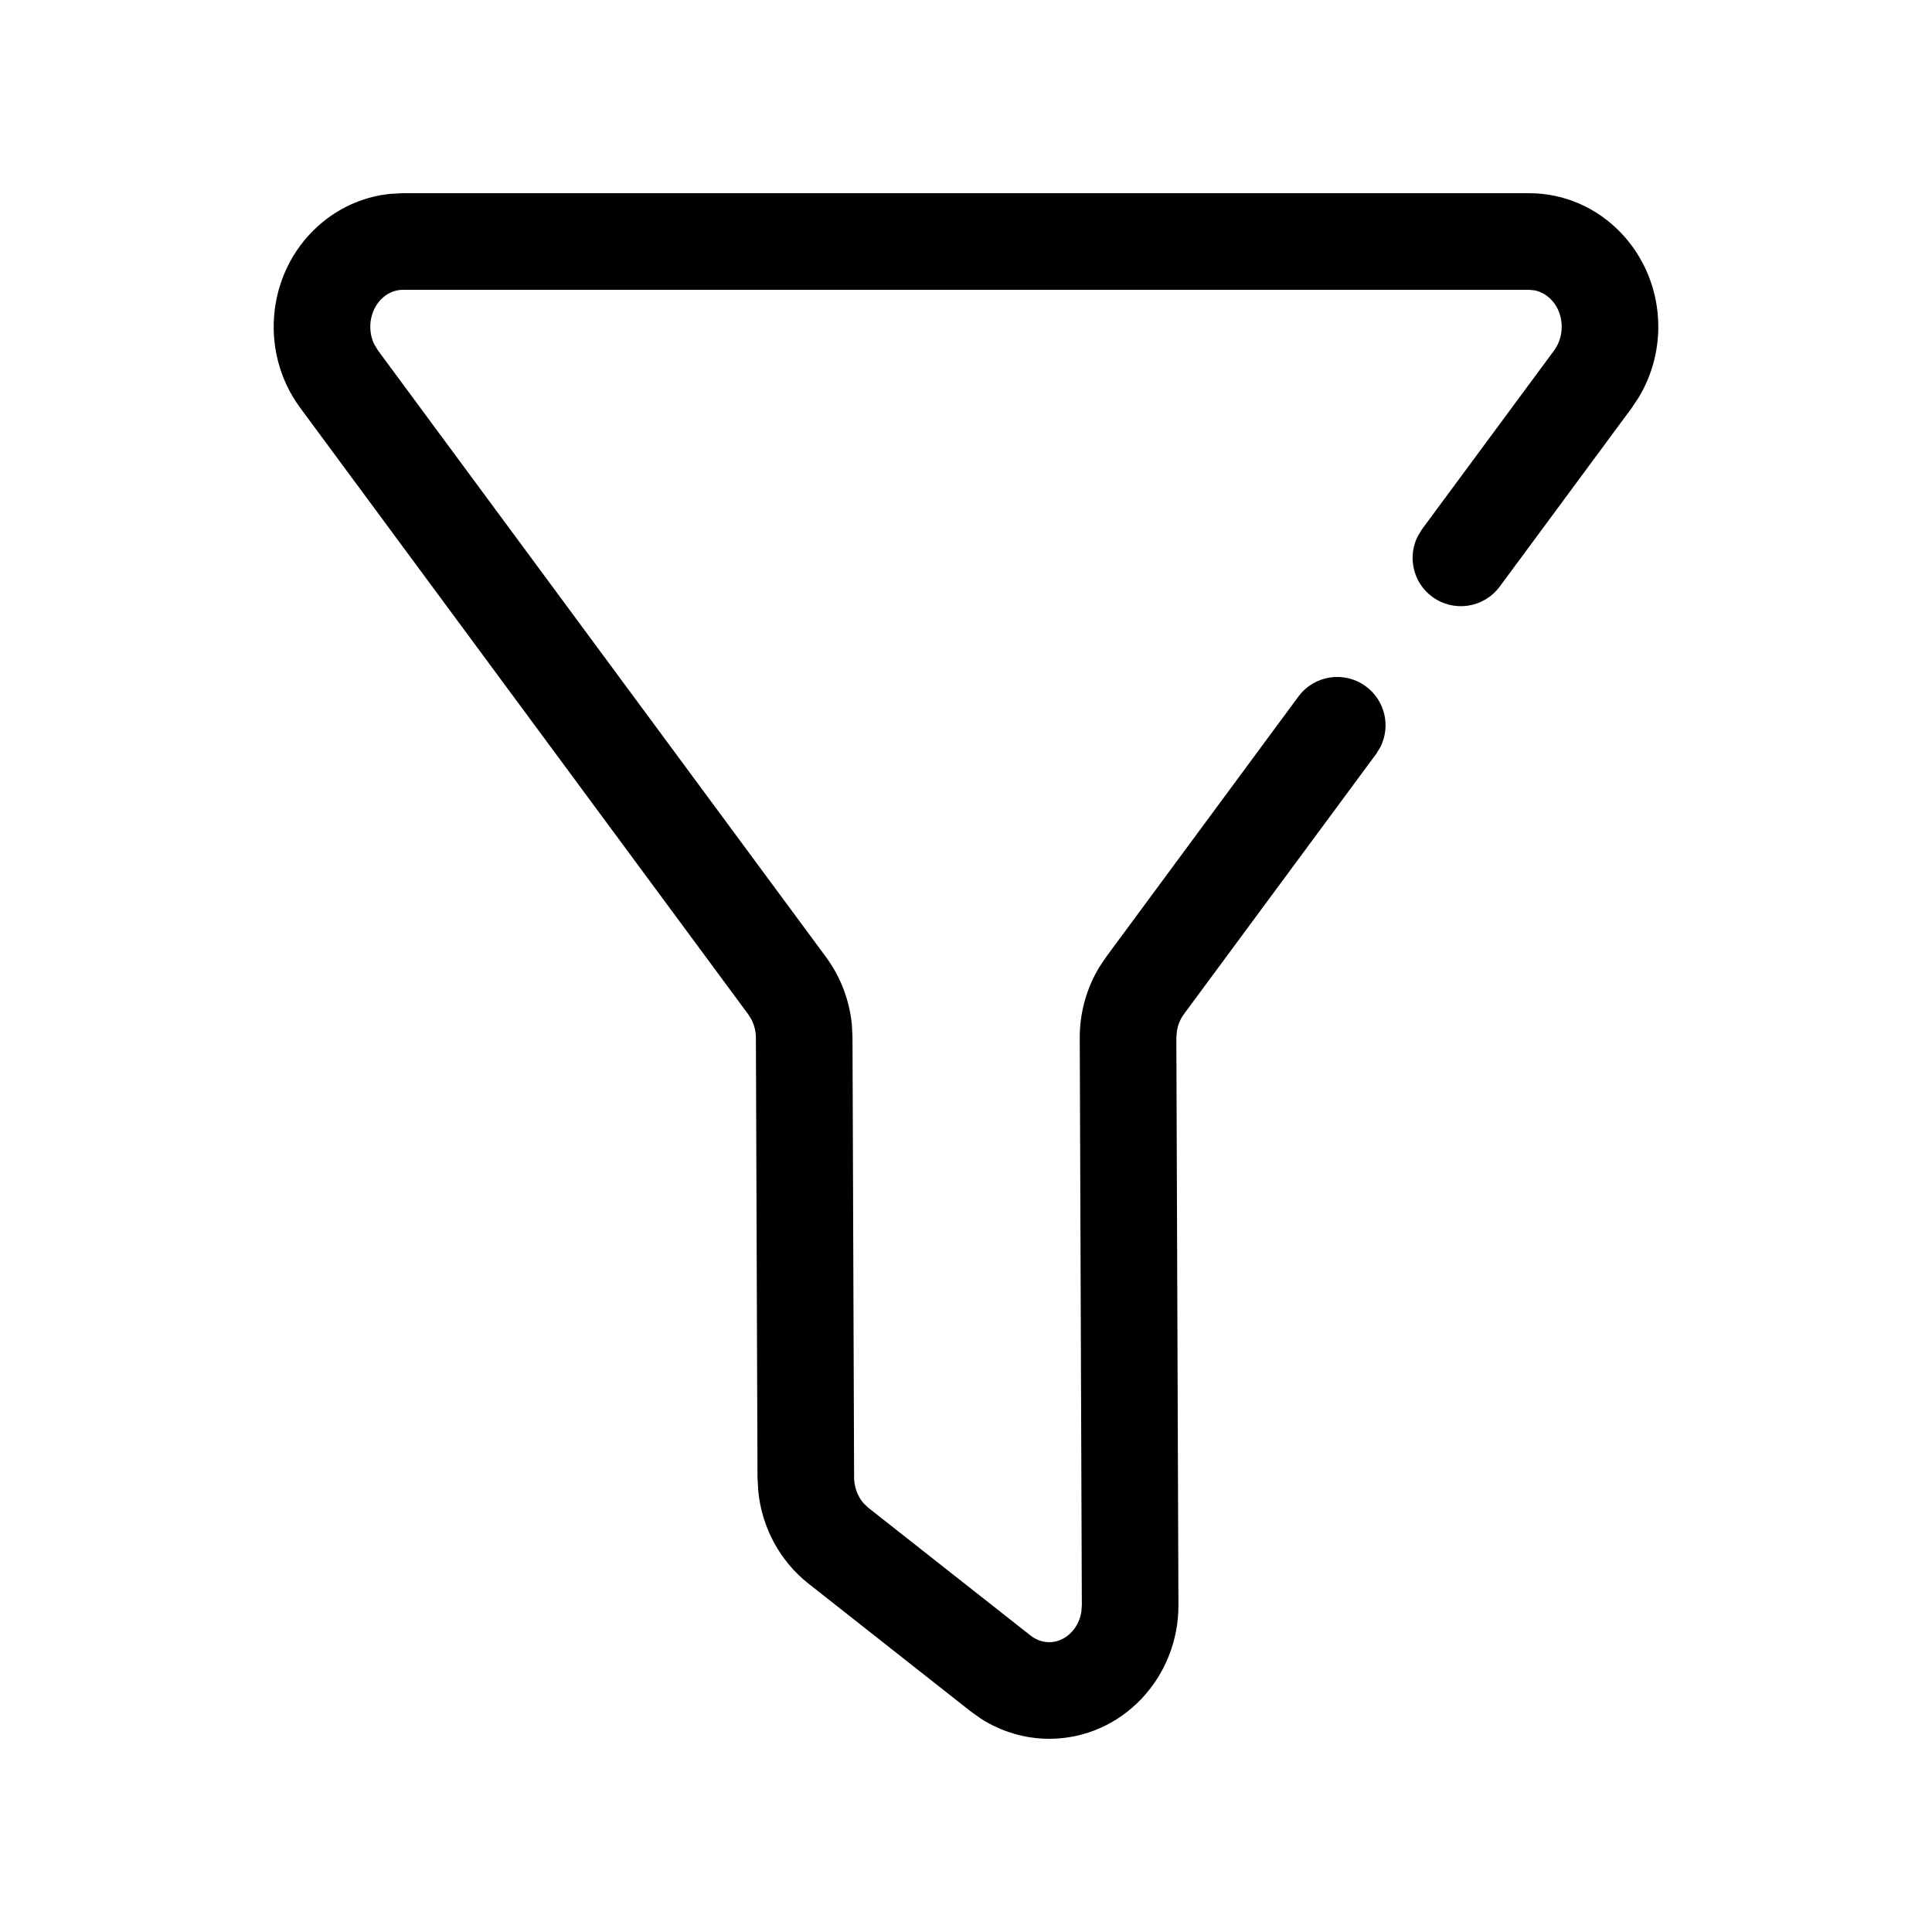
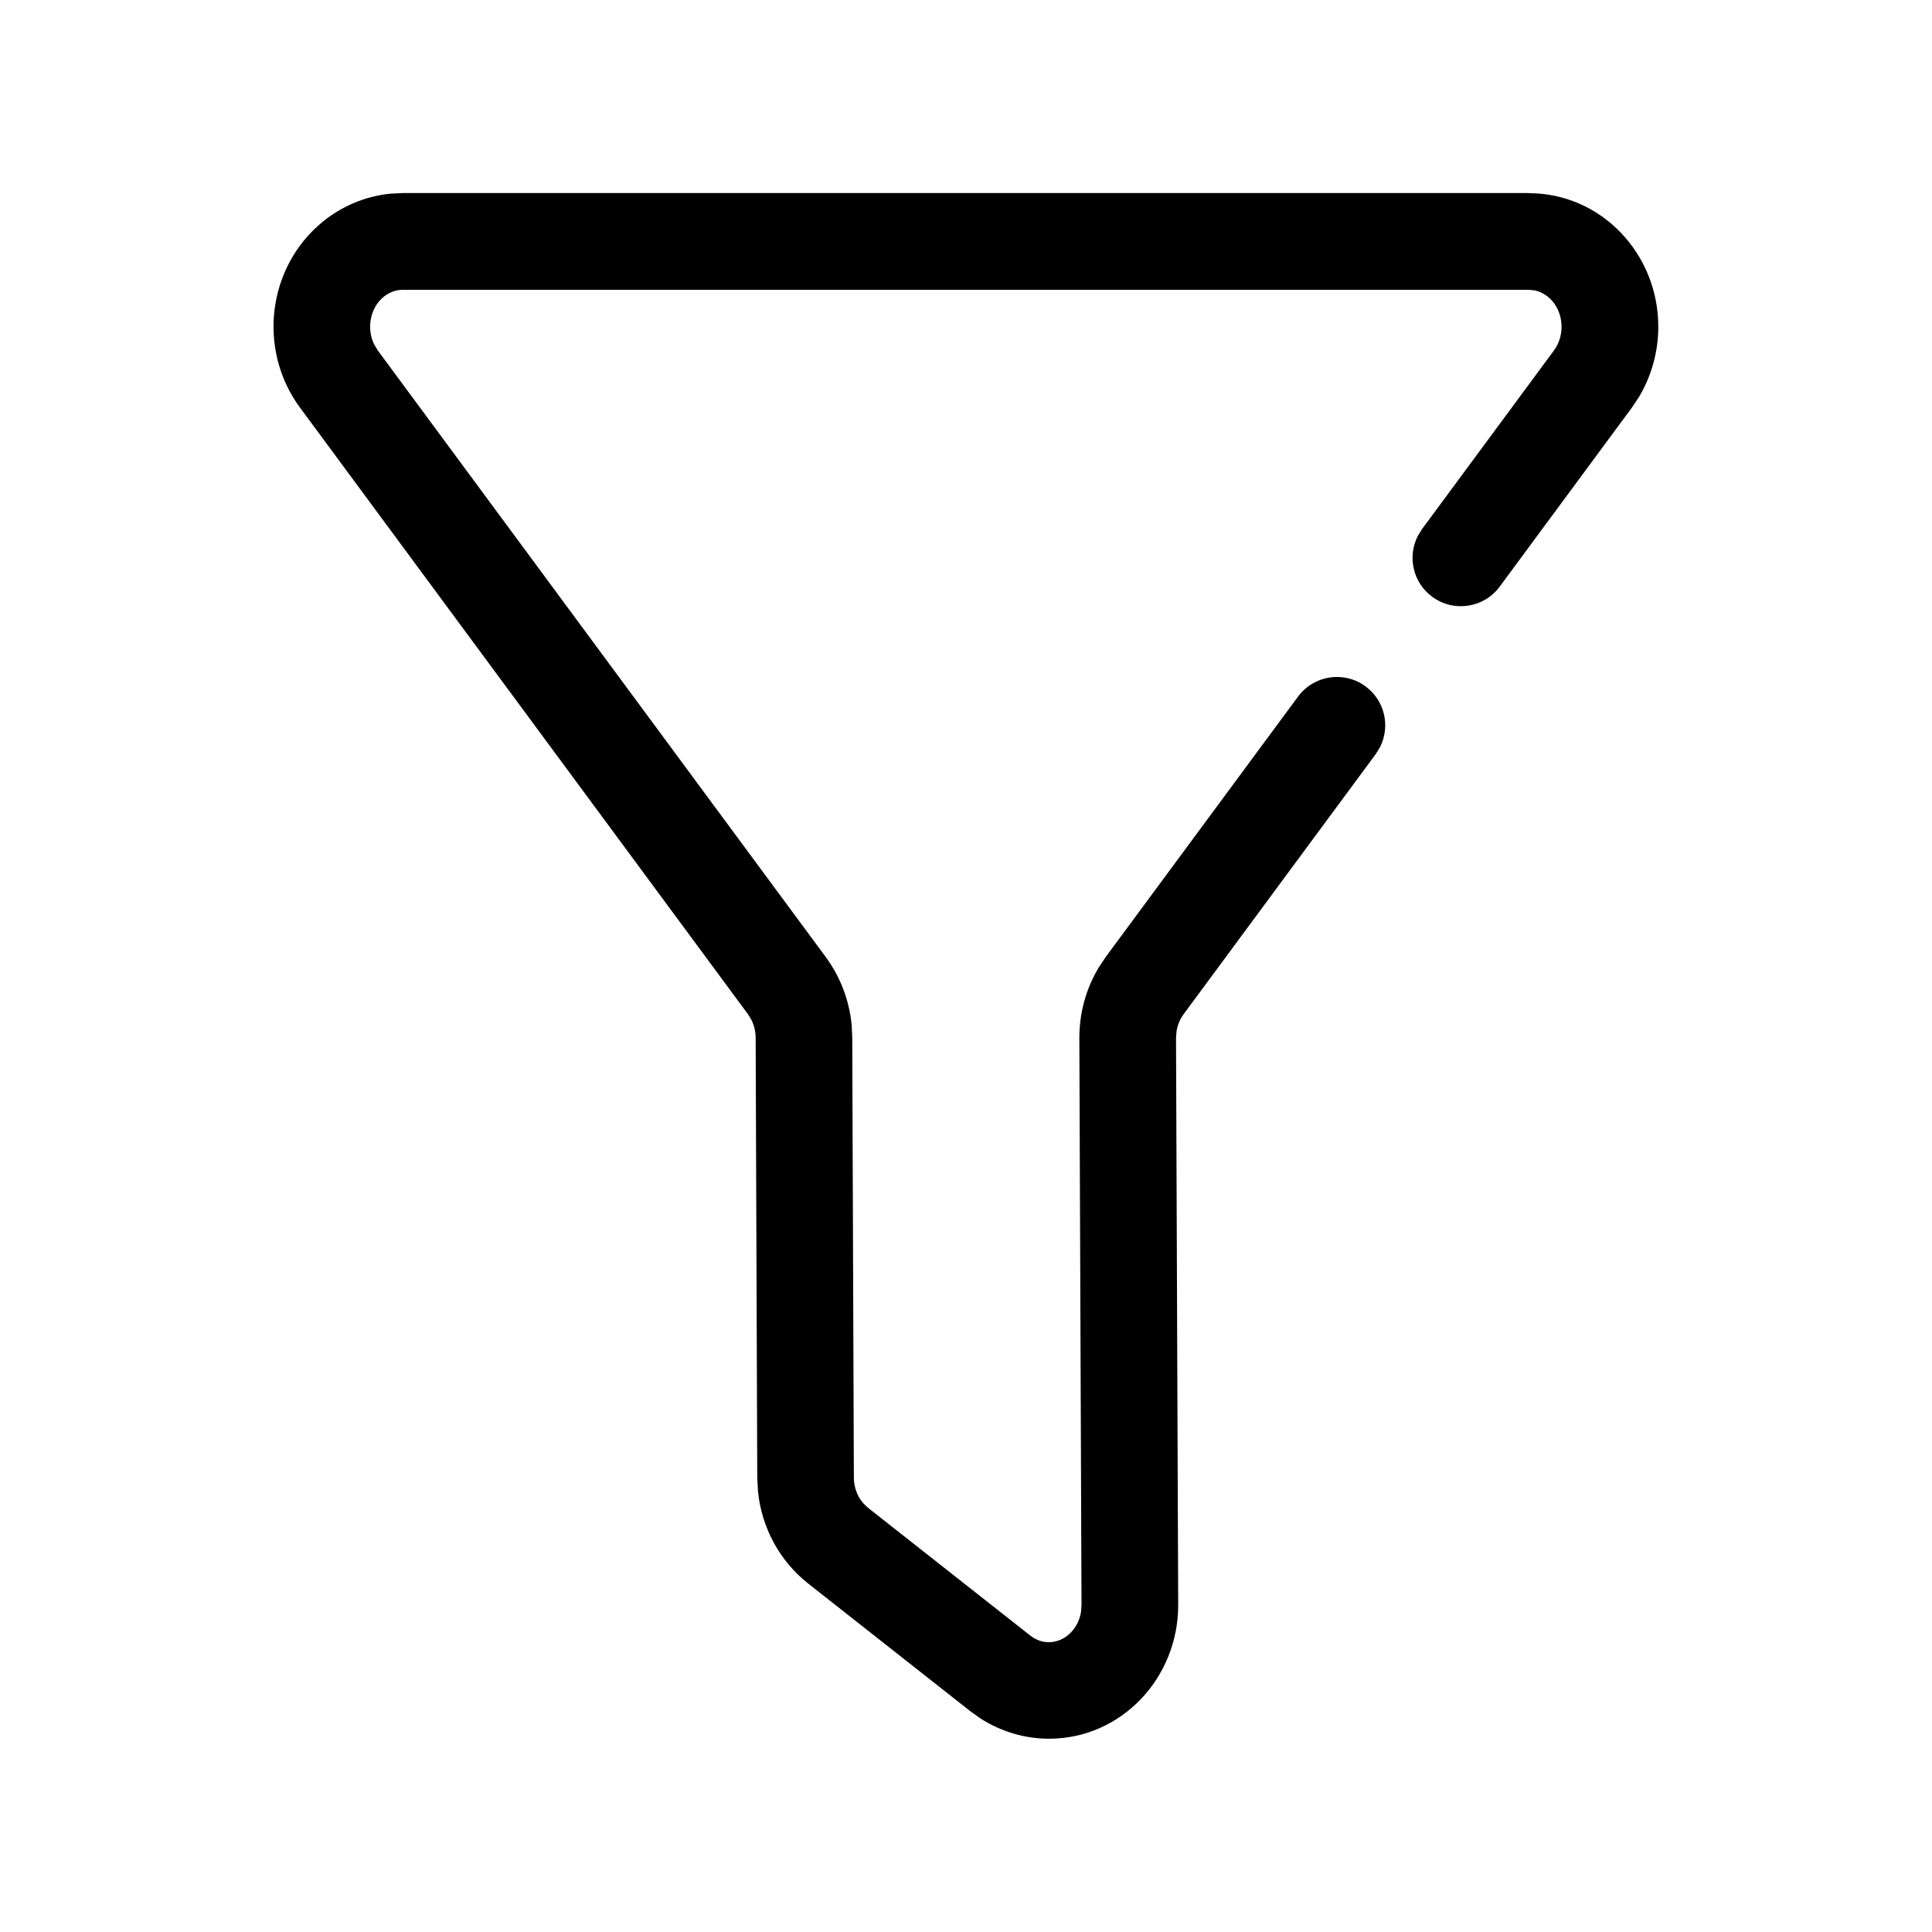
- <svg xmlns="http://www.w3.org/2000/svg" width="24px" height="24px" viewBox="0 0 24 24" version="1.1">
-   <g id="filter" stroke="none" stroke-width="1" fill="none" fill-rule="evenodd">
-     <path d="M18.994,2.4 C19.888,2.4 20.6,3.149 20.6,4.059 C20.6,4.37 20.515,4.675 20.356,4.938 L20.271,5.066 L18.63,7.287 C18.433,7.553 18.058,7.61 17.791,7.413 C17.551,7.236 17.482,6.914 17.614,6.657 L17.665,6.574 L19.306,4.353 C19.366,4.271 19.4,4.167 19.4,4.059 C19.4,3.828 19.251,3.645 19.065,3.607 L18.994,3.6 L5.006,3.6 C4.921,3.6 4.838,3.63 4.768,3.687 C4.602,3.823 4.554,4.073 4.646,4.271 L4.695,4.353 L10.261,11.889 C10.443,12.136 10.554,12.429 10.583,12.736 L10.59,12.889 L10.61,18.354 C10.611,18.475 10.654,18.588 10.726,18.672 L10.785,18.729 L12.803,20.318 C12.872,20.372 12.953,20.4 13.035,20.4 C13.228,20.399 13.398,20.241 13.433,20.023 L13.439,19.939 L13.413,12.899 C13.411,12.585 13.496,12.279 13.656,12.014 L13.742,11.886 L16.129,8.653 C16.326,8.386 16.702,8.33 16.968,8.527 C17.208,8.704 17.278,9.026 17.146,9.283 L17.095,9.366 L14.707,12.598 C14.661,12.66 14.631,12.735 14.619,12.814 L14.613,12.894 L14.639,19.935 C14.643,20.844 13.934,21.596 13.04,21.6 C12.736,21.601 12.44,21.513 12.184,21.349 L12.06,21.261 L10.043,19.672 C9.689,19.393 9.466,18.979 9.42,18.529 L9.41,18.359 L9.39,12.894 C9.39,12.814 9.371,12.736 9.336,12.667 L9.296,12.602 L3.729,5.066 C3.199,4.348 3.321,3.322 4.008,2.759 C4.251,2.56 4.544,2.438 4.851,2.408 L5.006,2.4 L18.994,2.4 Z" id="path1" fill="#000000" fill-rule="nonzero" />
-   </g>
+ <svg xmlns="http://www.w3.org/2000/svg" version="1.1" width="24" height="24" viewBox="0 0 24 24">
+   <path d="M18.994 2.4c0.894 0 1.606 0.749 1.606 1.659 0 0.311-0.085 0.616-0.244 0.879l-0.086 0.128-1.64 2.221c-0.197 0.267-0.573 0.323-0.839 0.126-0.24-0.177-0.31-0.499-0.178-0.756l0.051-0.083 1.64-2.221c0.061-0.082 0.094-0.186 0.094-0.294 0-0.231-0.149-0.414-0.335-0.452l-0.071-0.007h-13.989c-0.084 0-0.167 0.030-0.237 0.087-0.166 0.136-0.214 0.386-0.122 0.584l0.048 0.081 5.566 7.537c0.182 0.247 0.293 0.54 0.322 0.846l0.007 0.154 0.020 5.465c0 0.121 0.043 0.234 0.115 0.318l0.059 0.057 2.018 1.589c0.069 0.054 0.15 0.083 0.232 0.082 0.193-0.001 0.363-0.159 0.398-0.377l0.006-0.084-0.027-7.040c-0.001-0.313 0.083-0.62 0.243-0.884l0.086-0.129 2.388-3.233c0.197-0.267 0.573-0.323 0.839-0.126 0.24 0.177 0.31 0.499 0.178 0.756l-0.051 0.083-2.388 3.233c-0.046 0.062-0.076 0.136-0.088 0.215l-0.006 0.080 0.027 7.040c0.003 0.909-0.705 1.662-1.599 1.665-0.304 0.001-0.6-0.087-0.856-0.251l-0.124-0.088-2.018-1.589c-0.354-0.279-0.577-0.693-0.623-1.143l-0.009-0.17-0.020-5.465c-0-0.080-0.019-0.158-0.054-0.227l-0.040-0.065-5.566-7.537c-0.53-0.718-0.408-1.744 0.279-2.307 0.243-0.199 0.536-0.32 0.843-0.351l0.155-0.008h13.989z" />
</svg>
